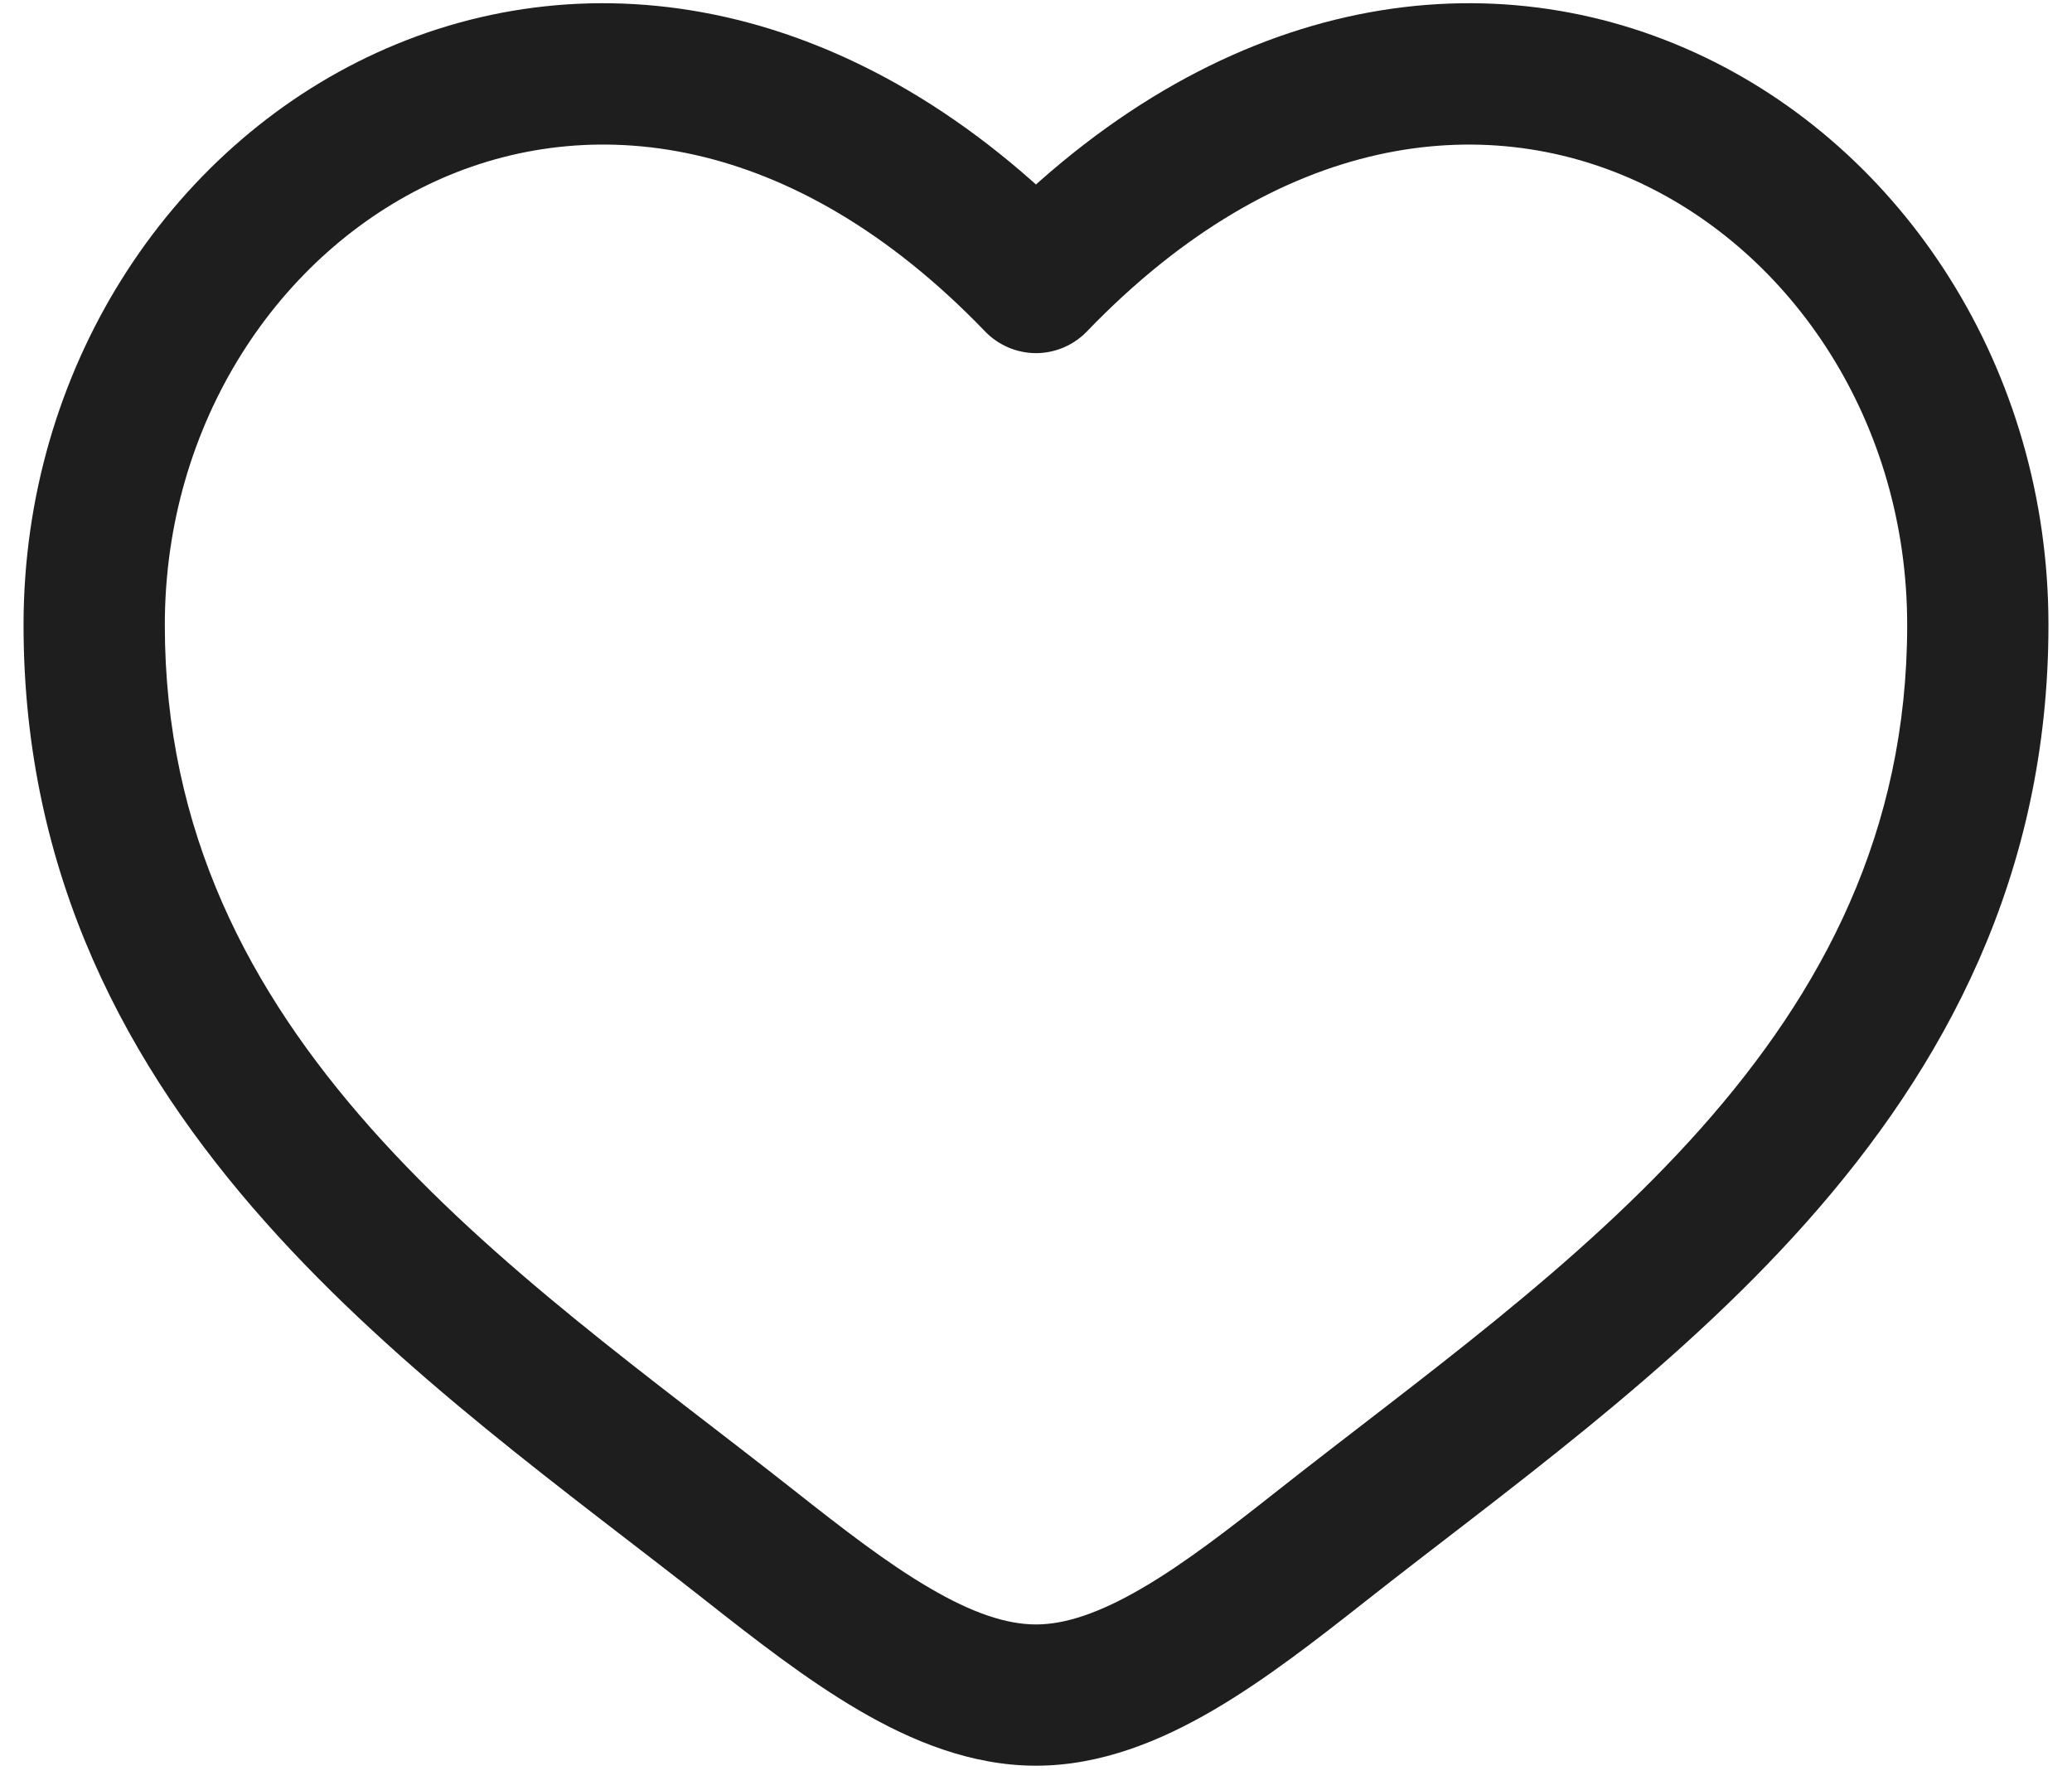
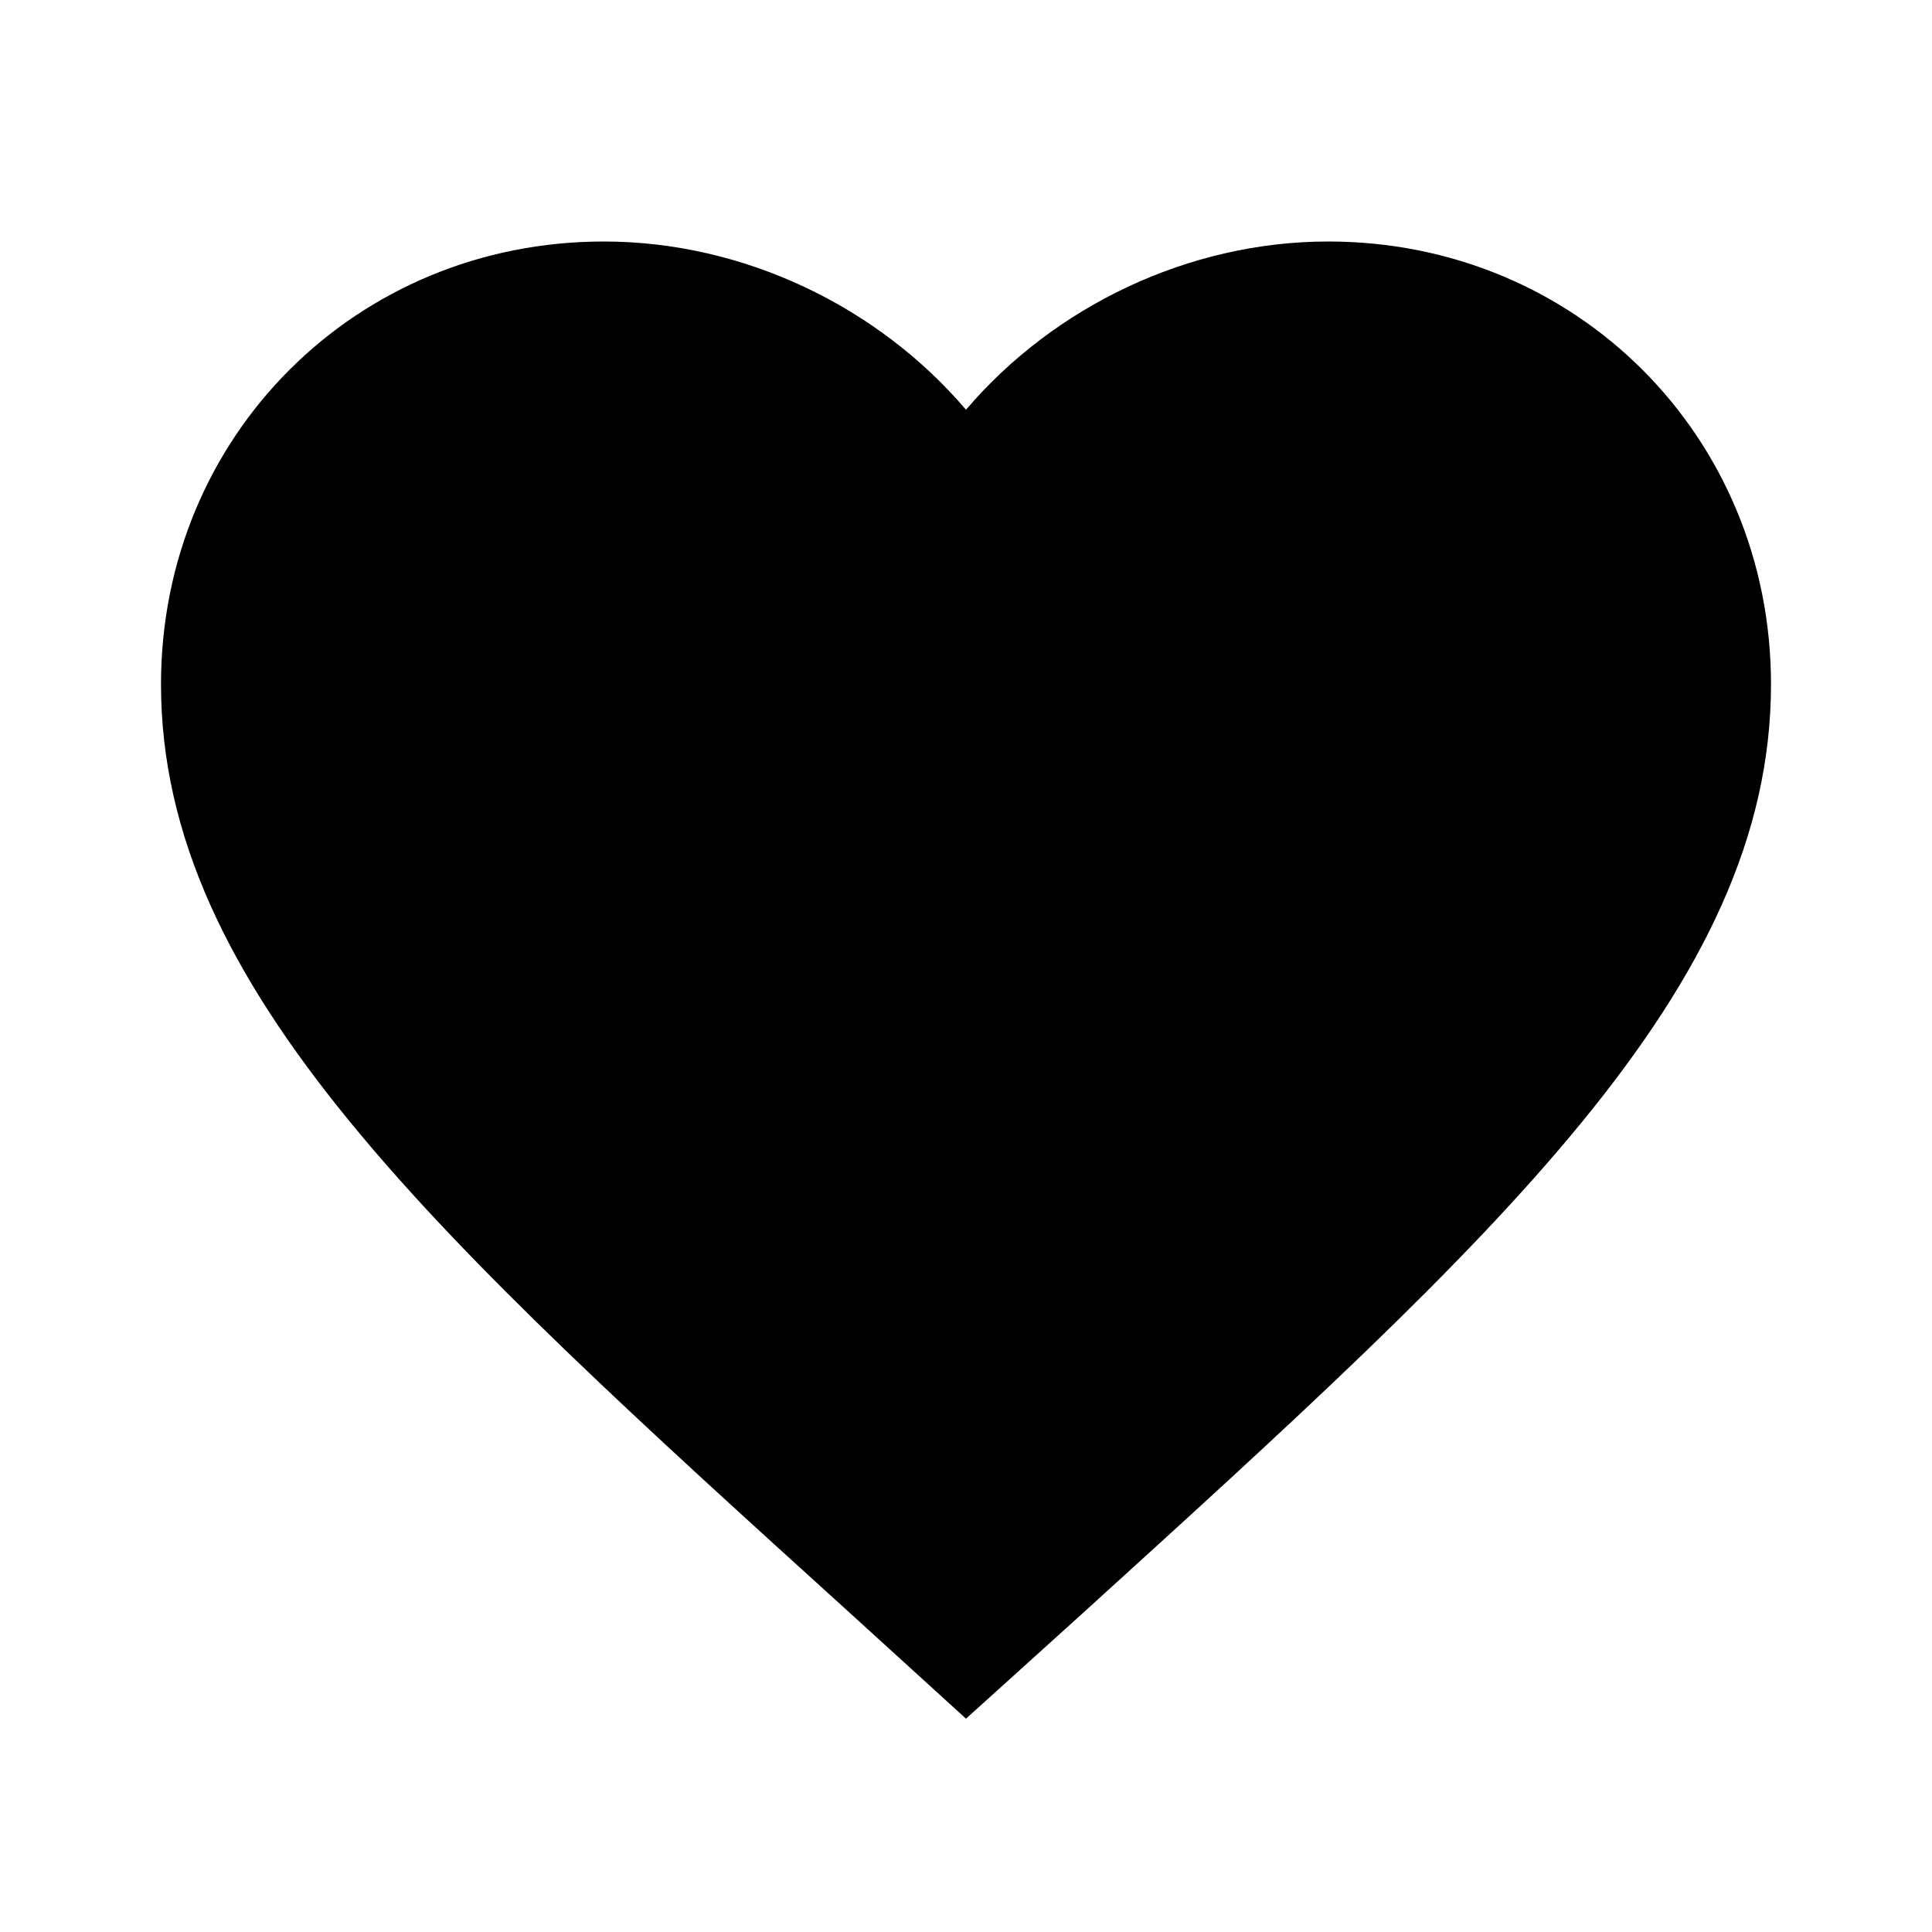
- <svg xmlns="http://www.w3.org/2000/svg" width="22" height="19" viewBox="0 0 22 19" fill="none">
-   <path d="M11 3L10.46 3.52C10.53 3.593 10.614 3.65 10.707 3.69C10.799 3.729 10.899 3.75 11 3.75C11.101 3.75 11.201 3.729 11.293 3.69C11.386 3.65 11.47 3.593 11.54 3.52L11 3ZM8.426 15.822C6.91 14.627 5.253 13.46 3.938 11.98C2.65 10.528 1.75 8.835 1.75 6.637H0.25C0.25 9.303 1.36 11.337 2.817 12.976C4.247 14.586 6.071 15.876 7.497 17L8.426 15.822ZM1.75 6.637C1.75 4.487 2.965 2.683 4.624 1.924C6.236 1.187 8.402 1.382 10.46 3.52L11.54 2.481C9.1 -0.056 6.264 -0.475 4 0.56C1.786 1.573 0.25 3.925 0.25 6.637H1.75ZM7.497 17C8.01 17.404 8.56 17.834 9.117 18.16C9.674 18.486 10.31 18.75 11 18.75V17.25C10.69 17.25 10.326 17.13 9.874 16.865C9.421 16.601 8.952 16.237 8.426 15.822L7.497 17ZM14.503 17C15.929 15.875 17.753 14.587 19.183 12.976C20.64 11.336 21.75 9.303 21.75 6.637H20.25C20.25 8.835 19.35 10.528 18.062 11.98C16.747 13.46 15.09 14.627 13.574 15.822L14.503 17ZM21.75 6.637C21.75 3.925 20.215 1.573 18 0.56C15.736 -0.475 12.902 -0.056 10.46 2.48L11.54 3.52C13.598 1.383 15.764 1.187 17.376 1.924C19.035 2.683 20.25 4.486 20.25 6.637H21.75ZM13.574 15.822C13.048 16.237 12.579 16.601 12.126 16.865C11.673 17.129 11.31 17.25 11 17.25V18.75C11.69 18.75 12.326 18.485 12.883 18.16C13.441 17.834 13.99 17.404 14.503 17L13.574 15.822Z" fill="#1E1E1E" />
+ <svg xmlns="http://www.w3.org/2000/svg" width="24" height="24" viewBox="0 0 24 24">
+   <path fill="currentColor" d="M12 21.35l-1.45-1.32C5.4 15.36 2 12.28 2 8.5     2 5.42 4.42 3 7.5 3c1.74 0 3.41 0.81 4.5 2.09     C13.09 3.81 14.76 3 16.5 3     19.58 3 22 5.42 22 8.5     c0 3.78-3.4 6.86-8.55 11.54L12 21.35z" />
</svg>
